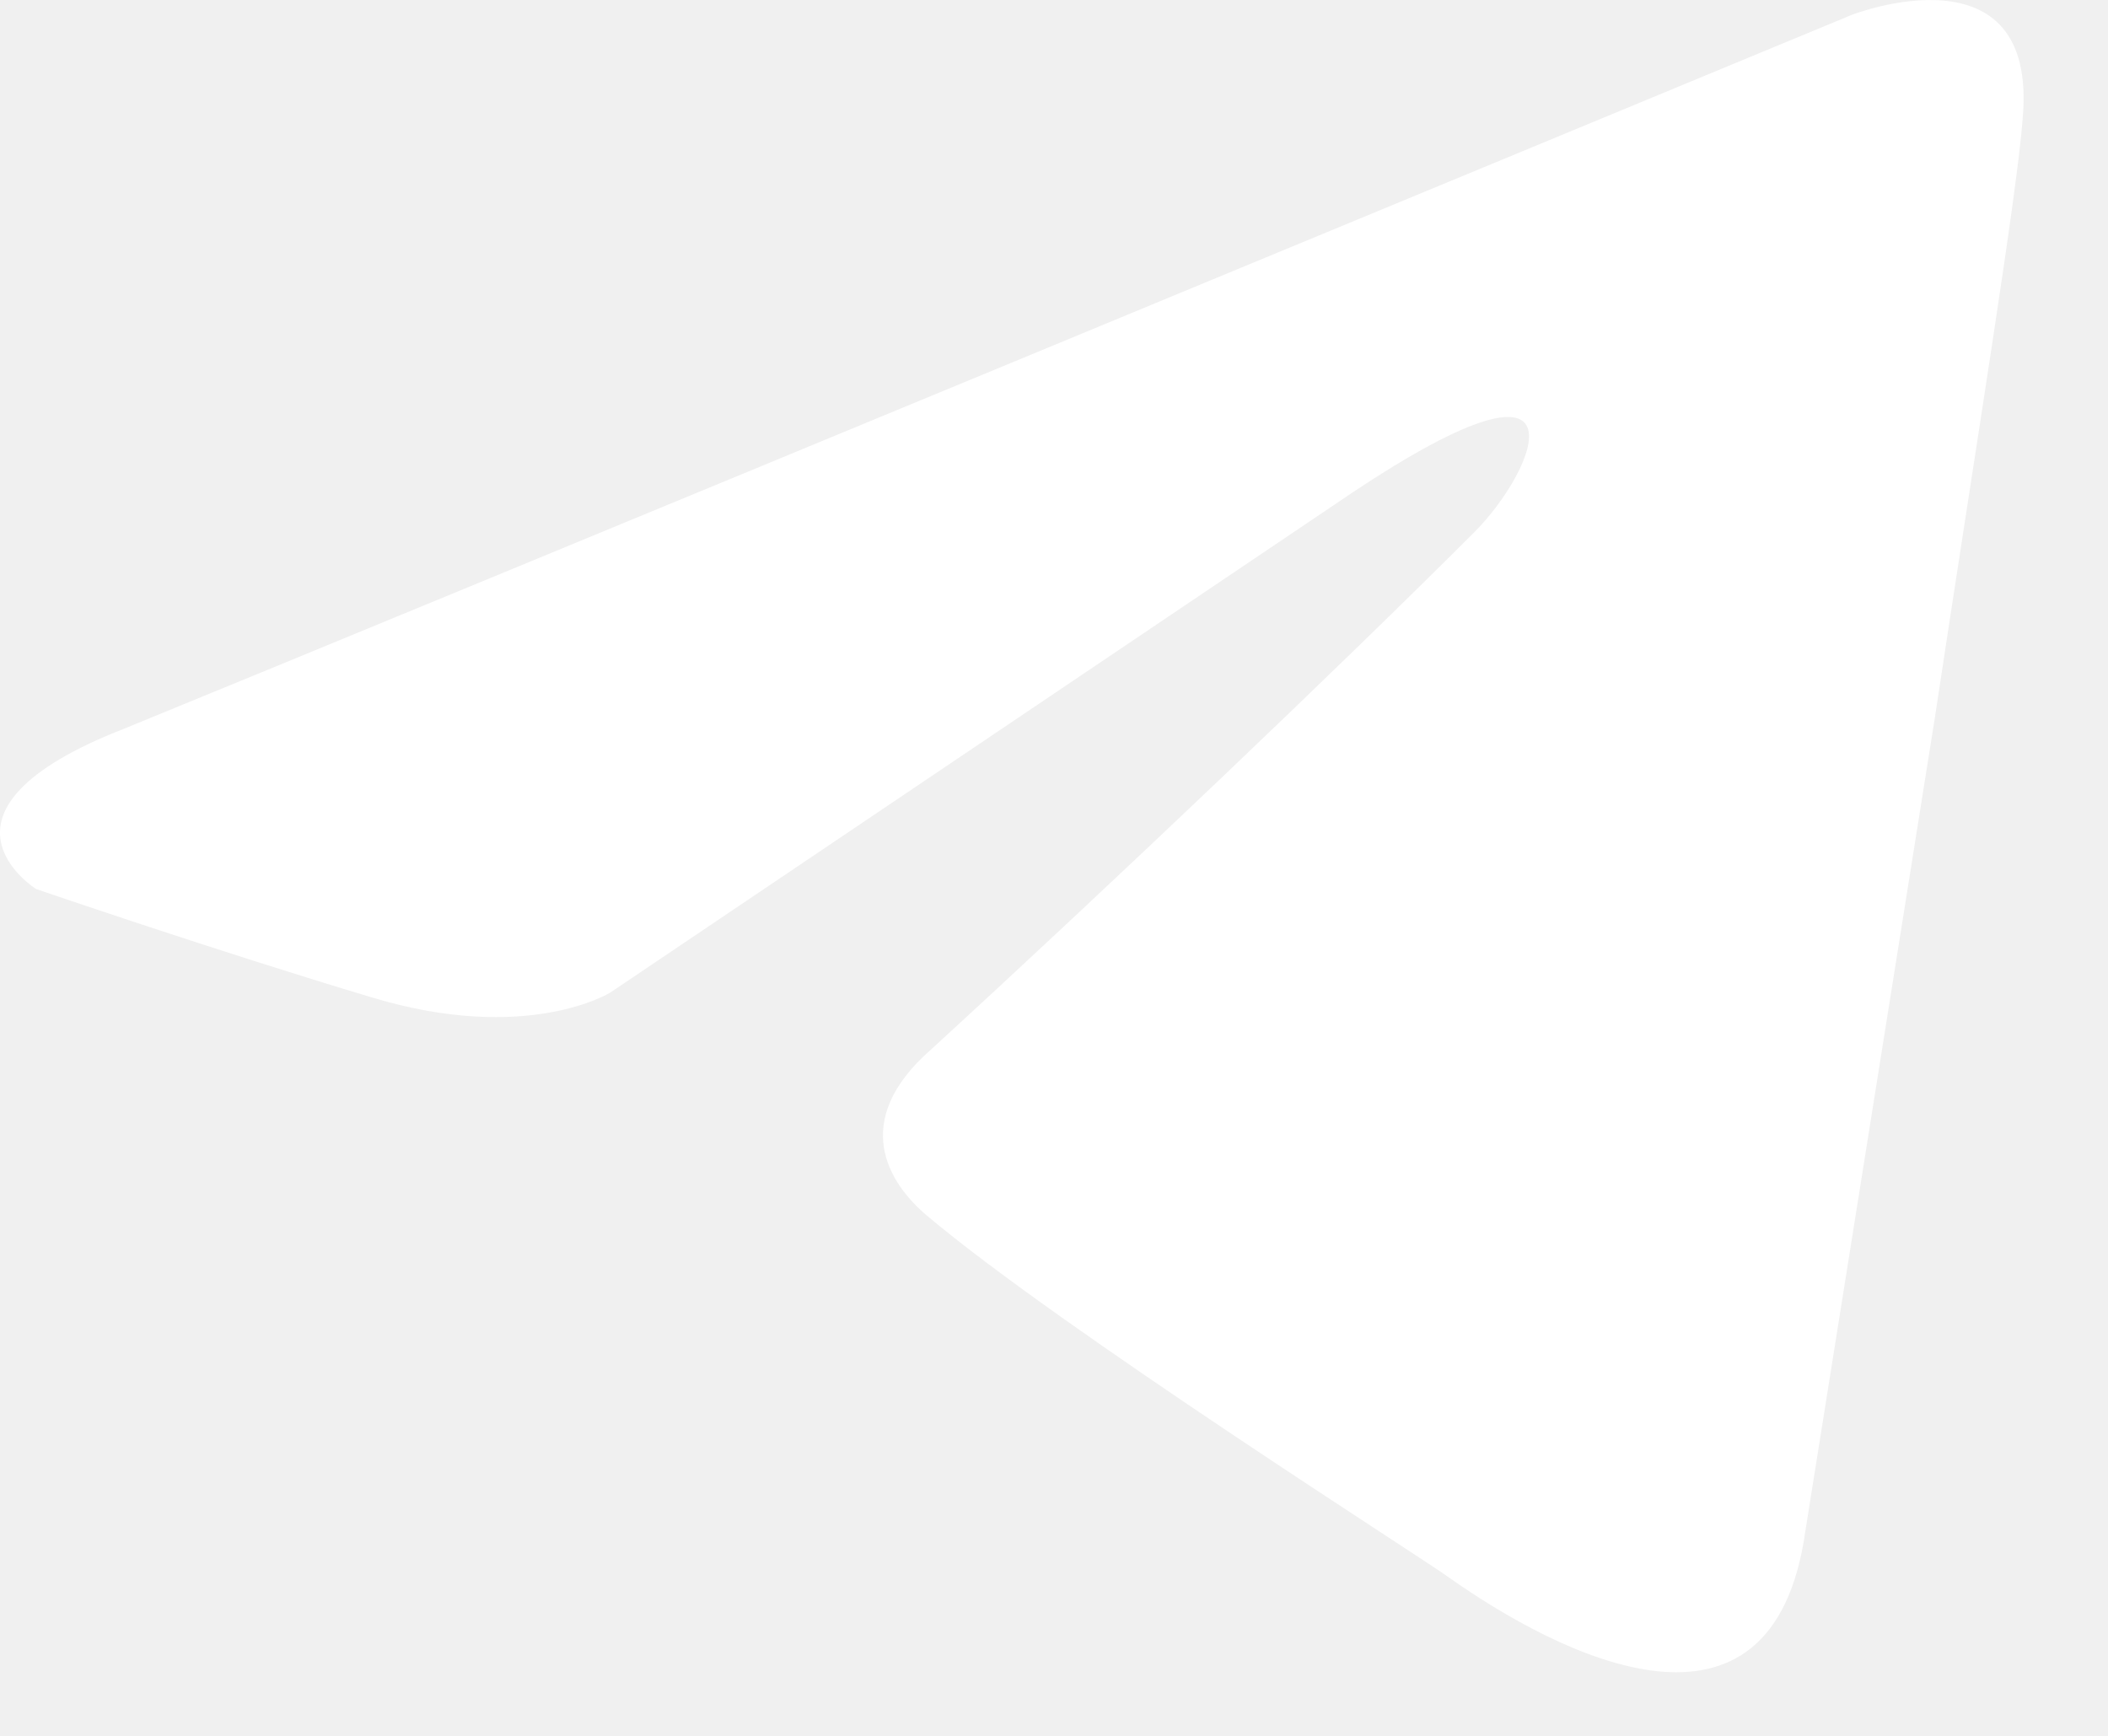
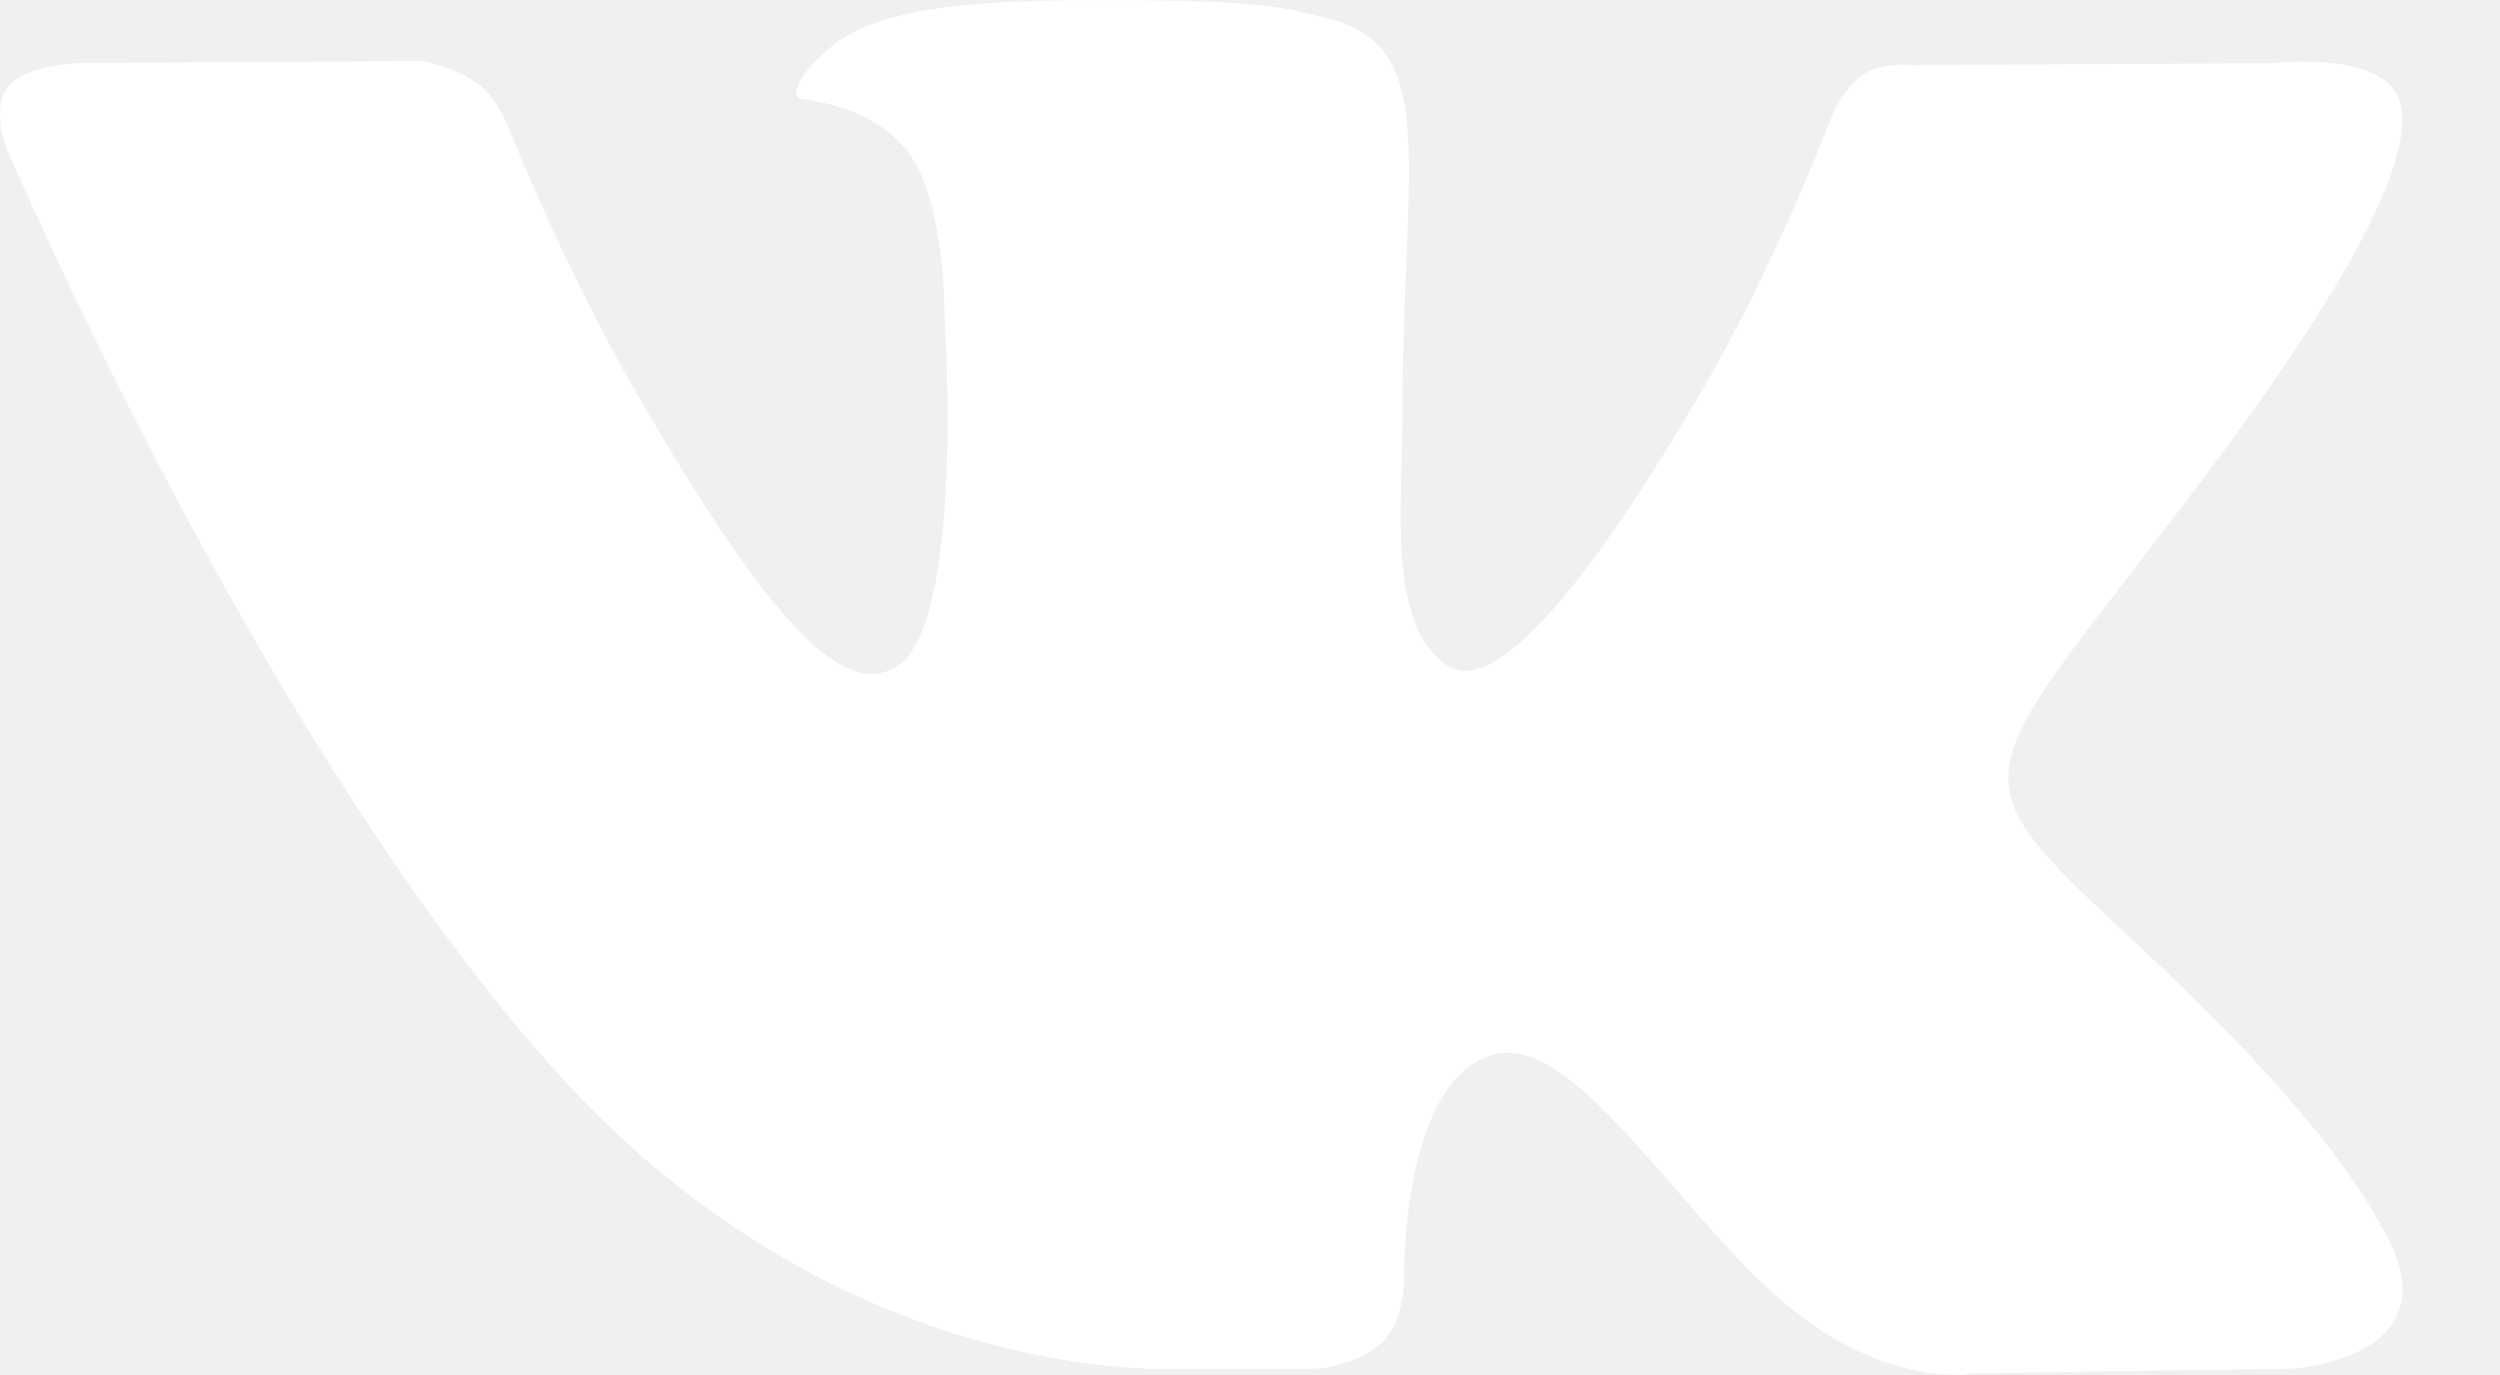
- <svg xmlns="http://www.w3.org/2000/svg" width="17" height="14" viewBox="0 0 17 14" fill="none">
-   <path d="M14.936 0.119C12.783 1.011 3.552 4.835 1.001 5.877C-0.71 6.545 0.291 7.17 0.291 7.17C0.291 7.17 1.752 7.671 3.004 8.046C4.255 8.422 4.922 8.005 4.922 8.005L10.805 4.041C12.892 2.623 12.391 3.791 11.89 4.292C10.805 5.377 9.011 7.087 7.509 8.464C6.842 9.048 7.175 9.548 7.468 9.798C8.553 10.716 11.515 12.594 11.681 12.72C12.563 13.343 14.296 14.242 14.56 12.344L15.603 5.793C15.937 3.582 16.271 1.538 16.312 0.954C16.438 -0.464 14.936 0.119 14.936 0.119Z" fill="white" />
+ <svg xmlns="http://www.w3.org/2000/svg" width="20" height="11" viewBox="0 0 20 11" fill="none">
+   <path d="M9.404 10.949H10.551C10.551 10.949 10.899 10.913 11.075 10.72C11.241 10.543 11.233 10.215 11.233 10.215C11.233 10.215 11.21 8.668 11.928 8.442C12.634 8.216 13.538 9.934 14.498 10.596C15.223 11.095 15.775 10.987 15.775 10.987L18.343 10.949C18.343 10.949 19.686 10.866 19.049 9.807C18.996 9.722 18.679 9.024 17.14 7.595C15.529 6.095 15.747 6.338 17.686 3.748C18.866 2.17 19.338 1.205 19.192 0.794C19.051 0.403 18.183 0.505 18.183 0.505L15.292 0.521C15.292 0.521 15.08 0.494 14.92 0.587C14.765 0.681 14.666 0.899 14.666 0.899C14.666 0.899 14.208 2.121 13.596 3.158C12.311 5.35 11.795 5.466 11.586 5.328C11.095 5.014 11.219 4.054 11.219 3.376C11.219 1.252 11.539 0.367 10.593 0.138C10.278 0.061 10.047 0.011 9.244 0.003C8.213 -0.008 7.338 0.005 6.845 0.248C6.517 0.411 6.263 0.769 6.417 0.791C6.608 0.816 7.041 0.907 7.269 1.222C7.567 1.624 7.556 2.532 7.556 2.532C7.556 2.532 7.727 5.03 7.159 5.342C6.768 5.554 6.233 5.121 5.085 3.133C4.498 2.115 4.054 0.987 4.054 0.987C4.054 0.987 3.968 0.778 3.817 0.667C3.632 0.529 3.373 0.488 3.373 0.488L0.626 0.505C0.626 0.505 0.215 0.516 0.063 0.695C-0.072 0.855 0.052 1.186 0.052 1.186C0.052 1.186 2.203 6.23 4.636 8.773C6.87 11.103 9.404 10.949 9.404 10.949Z" fill="white" />
</svg>
